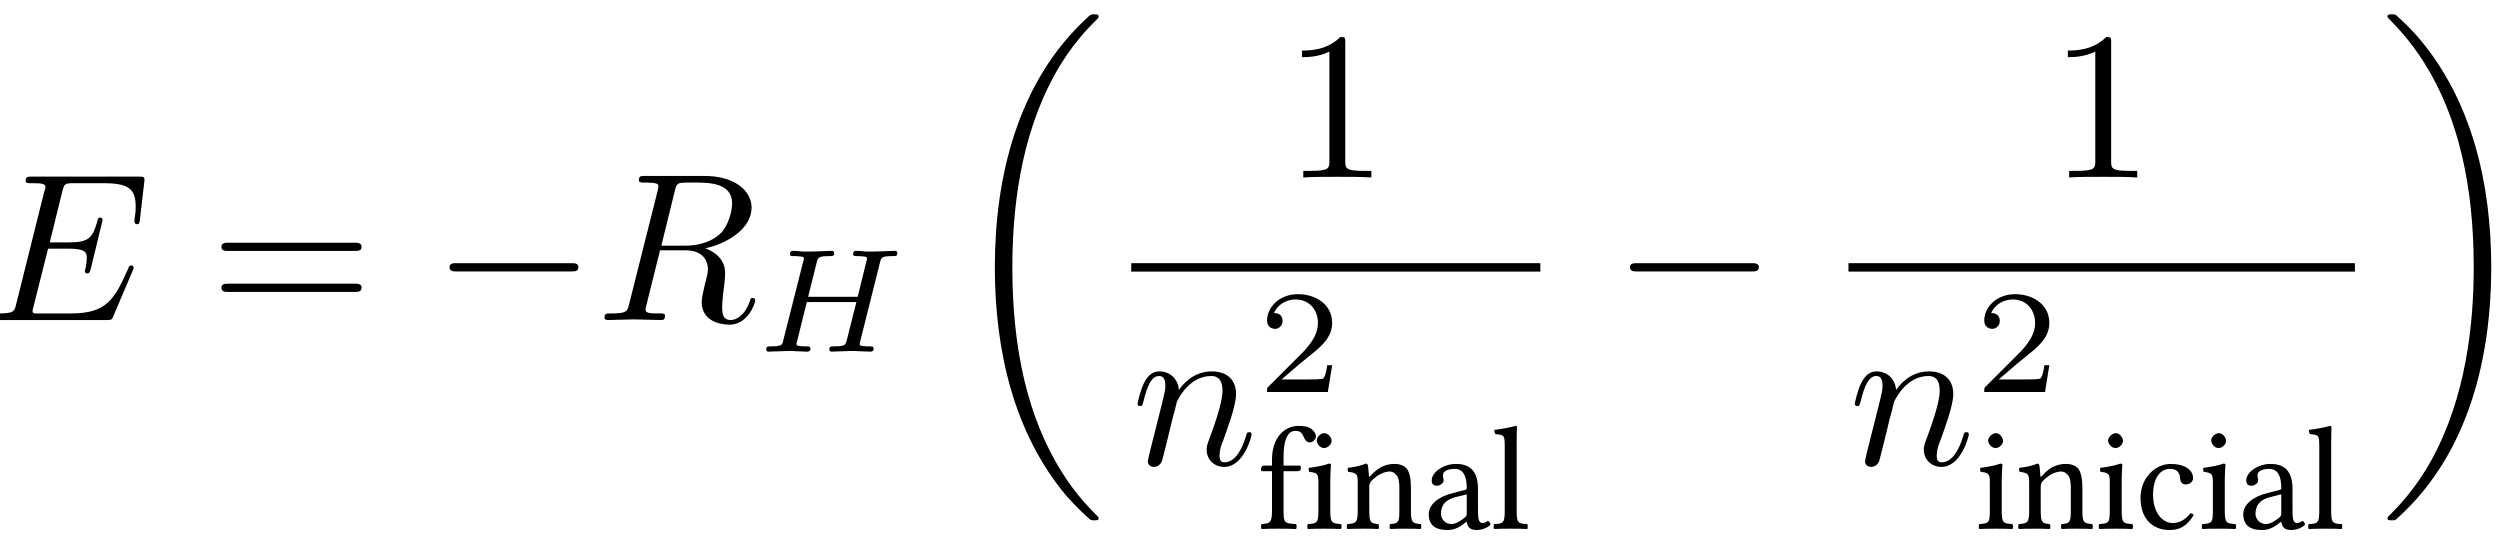
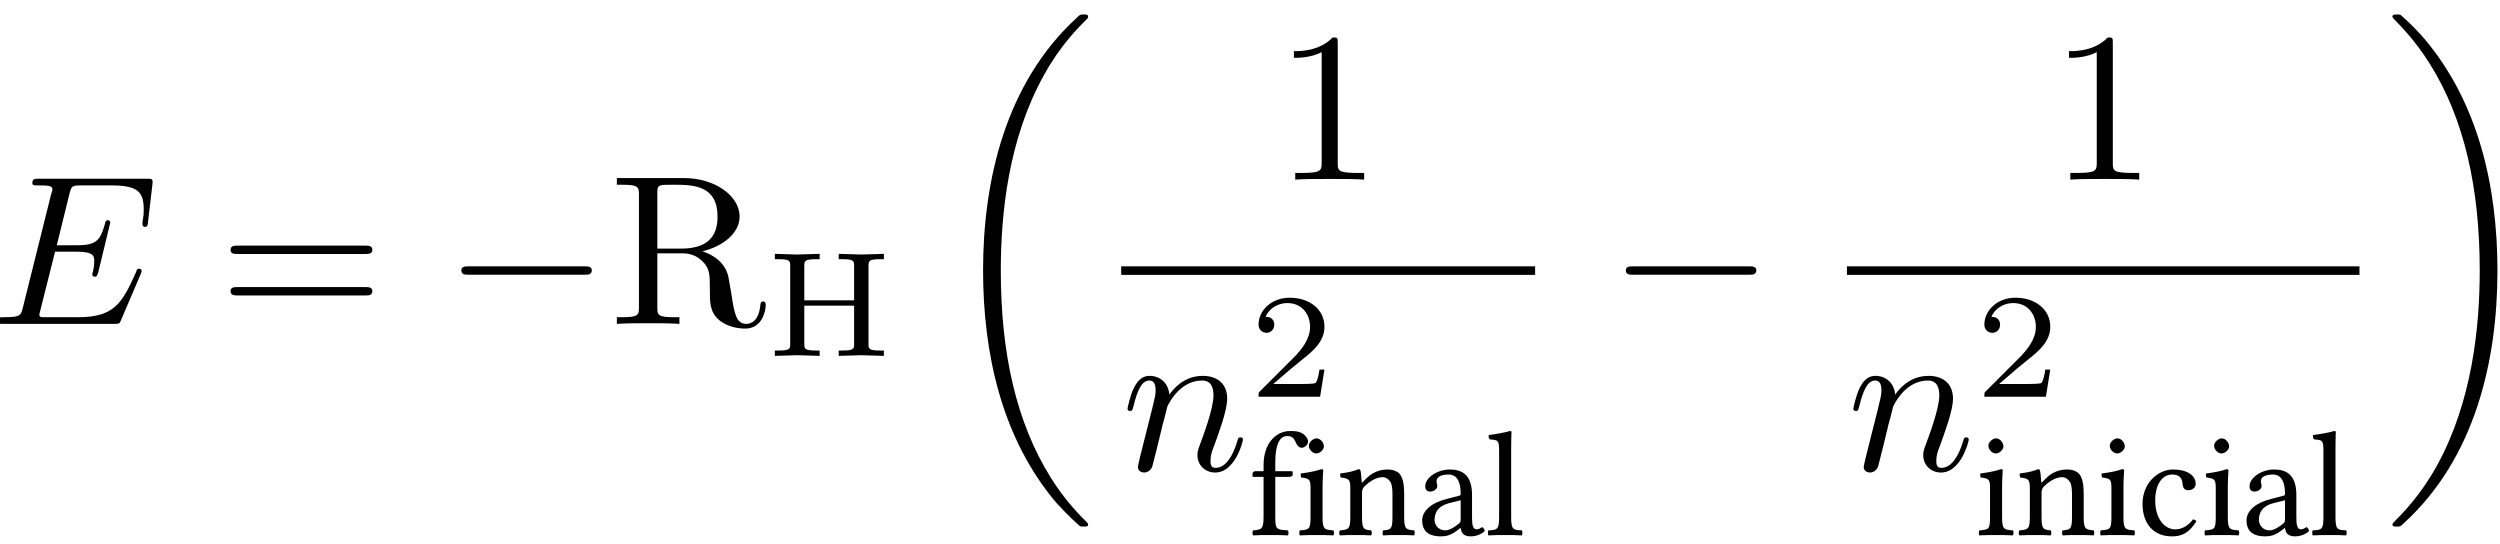
- <svg xmlns="http://www.w3.org/2000/svg" xmlns:xlink="http://www.w3.org/1999/xlink" width="118.188pt" height="25.372pt" viewBox="0 0 118.188 25.372">
+ <svg xmlns="http://www.w3.org/2000/svg" xmlns:xlink="http://www.w3.org/1999/xlink" width="116.784pt" height="25.372pt" viewBox="0 0 116.784 25.372">
  <defs>
    <g>
      <g id="glyph-0-0">
        <path d="M 7.109 -2.469 C 7.109 -2.469 7.109 -2.578 6.984 -2.578 C 6.891 -2.578 6.875 -2.516 6.859 -2.453 C 6.203 -0.984 5.844 -0.312 4.141 -0.312 L 2.688 -0.312 C 2.547 -0.312 2.516 -0.312 2.469 -0.312 C 2.359 -0.328 2.328 -0.344 2.328 -0.422 C 2.328 -0.453 2.328 -0.469 2.375 -0.641 L 3.062 -3.375 L 4.047 -3.375 C 4.891 -3.375 4.891 -3.156 4.891 -2.906 C 4.891 -2.844 4.891 -2.719 4.828 -2.422 C 4.812 -2.375 4.797 -2.344 4.797 -2.312 C 4.797 -2.266 4.828 -2.203 4.922 -2.203 C 5 -2.203 5.031 -2.25 5.078 -2.406 L 5.641 -4.734 C 5.641 -4.797 5.594 -4.844 5.516 -4.844 C 5.438 -4.844 5.406 -4.781 5.391 -4.672 C 5.172 -3.906 5 -3.672 4.078 -3.672 L 3.141 -3.672 L 3.734 -6.078 C 3.828 -6.438 3.844 -6.469 4.281 -6.469 L 5.688 -6.469 C 6.891 -6.469 7.203 -6.188 7.203 -5.359 C 7.203 -5.125 7.203 -5.109 7.156 -4.828 C 7.156 -4.781 7.141 -4.703 7.141 -4.656 C 7.141 -4.609 7.172 -4.531 7.266 -4.531 C 7.375 -4.531 7.391 -4.594 7.406 -4.781 L 7.609 -6.516 C 7.641 -6.781 7.594 -6.781 7.344 -6.781 L 2.297 -6.781 C 2.109 -6.781 2 -6.781 2 -6.578 C 2 -6.469 2.094 -6.469 2.281 -6.469 C 2.656 -6.469 2.938 -6.469 2.938 -6.297 C 2.938 -6.25 2.938 -6.234 2.875 -6.047 L 1.562 -0.781 C 1.469 -0.391 1.453 -0.312 0.656 -0.312 C 0.484 -0.312 0.375 -0.312 0.375 -0.125 C 0.375 0 0.469 0 0.656 0 L 5.828 0 C 6.062 0 6.078 -0.016 6.141 -0.172 L 7.062 -2.328 C 7.078 -2.375 7.109 -2.469 7.109 -2.469 Z M 7.109 -2.469 " />
      </g>
      <g id="glyph-0-1">
-         <path d="M 6.438 -5.516 C 6.438 -5.172 6.281 -4.484 5.891 -4.094 C 5.625 -3.844 5.109 -3.516 4.203 -3.516 L 3.094 -3.516 L 3.734 -6.125 C 3.797 -6.359 3.828 -6.453 4.016 -6.484 C 4.109 -6.5 4.422 -6.5 4.625 -6.5 C 5.328 -6.5 6.438 -6.5 6.438 -5.516 Z M 7.531 -0.922 C 7.531 -1.047 7.406 -1.047 7.406 -1.047 C 7.312 -1.047 7.297 -0.984 7.281 -0.906 C 7.031 -0.172 6.594 0 6.375 0 C 6.047 0 5.969 -0.219 5.969 -0.609 C 5.969 -0.922 6.031 -1.422 6.078 -1.75 C 6.094 -1.891 6.109 -2.078 6.109 -2.219 C 6.109 -2.984 5.438 -3.297 5.172 -3.391 C 6.188 -3.609 7.359 -4.312 7.359 -5.312 C 7.359 -6.172 6.469 -6.812 5.156 -6.812 L 2.328 -6.812 C 2.125 -6.812 2.031 -6.812 2.031 -6.609 C 2.031 -6.5 2.125 -6.5 2.312 -6.5 C 2.312 -6.5 2.516 -6.5 2.688 -6.484 C 2.875 -6.453 2.953 -6.453 2.953 -6.312 C 2.953 -6.281 2.953 -6.25 2.922 -6.125 L 1.578 -0.781 C 1.484 -0.391 1.469 -0.312 0.672 -0.312 C 0.5 -0.312 0.406 -0.312 0.406 -0.109 C 0.406 0 0.547 0 0.547 0 L 1.797 -0.031 L 3.078 0 C 3.156 0 3.266 0 3.266 -0.203 C 3.266 -0.312 3.188 -0.312 2.984 -0.312 C 2.625 -0.312 2.344 -0.312 2.344 -0.484 C 2.344 -0.547 2.359 -0.594 2.375 -0.656 L 3.031 -3.297 L 4.219 -3.297 C 5.125 -3.297 5.297 -2.734 5.297 -2.391 C 5.297 -2.25 5.219 -1.938 5.156 -1.703 C 5.094 -1.422 5 -1.062 5 -0.859 C 5 0.219 6.203 0.219 6.328 0.219 C 7.172 0.219 7.531 -0.781 7.531 -0.922 Z M 7.531 -0.922 " />
-       </g>
-       <g id="glyph-0-2">
        <path d="M 5.688 -1.422 C 5.688 -1.531 5.609 -1.531 5.578 -1.531 C 5.469 -1.531 5.469 -1.5 5.422 -1.344 C 5.219 -0.672 4.891 -0.109 4.406 -0.109 C 4.234 -0.109 4.172 -0.203 4.172 -0.438 C 4.172 -0.688 4.25 -0.922 4.344 -1.141 C 4.531 -1.672 4.953 -2.766 4.953 -3.344 C 4.953 -4 4.531 -4.406 3.812 -4.406 C 2.906 -4.406 2.422 -3.766 2.25 -3.531 C 2.203 -4.094 1.797 -4.406 1.328 -4.406 C 0.875 -4.406 0.688 -4.016 0.594 -3.844 C 0.422 -3.5 0.297 -2.906 0.297 -2.875 C 0.297 -2.766 0.406 -2.766 0.406 -2.766 C 0.516 -2.766 0.516 -2.781 0.578 -3 C 0.75 -3.703 0.953 -4.188 1.312 -4.188 C 1.5 -4.188 1.609 -4.062 1.609 -3.734 C 1.609 -3.516 1.578 -3.406 1.453 -2.891 L 0.875 -0.594 C 0.844 -0.438 0.781 -0.203 0.781 -0.156 C 0.781 0.016 0.922 0.109 1.078 0.109 C 1.203 0.109 1.375 0.031 1.453 -0.172 C 1.453 -0.188 1.578 -0.656 1.641 -0.906 L 1.859 -1.797 C 1.906 -2.031 1.969 -2.25 2.031 -2.469 L 2.156 -2.969 C 2.297 -3.281 2.828 -4.188 3.781 -4.188 C 4.234 -4.188 4.312 -3.812 4.312 -3.484 C 4.312 -2.875 3.828 -1.594 3.672 -1.172 C 3.578 -0.938 3.562 -0.812 3.562 -0.703 C 3.562 -0.234 3.922 0.109 4.391 0.109 C 5.328 0.109 5.688 -1.344 5.688 -1.422 Z M 5.688 -1.422 " />
      </g>
      <g id="glyph-1-0">
        <path d="M 7.188 -3.453 C 7.188 -3.656 7 -3.656 6.859 -3.656 L 0.891 -3.656 C 0.75 -3.656 0.562 -3.656 0.562 -3.453 C 0.562 -3.266 0.75 -3.266 0.891 -3.266 L 6.844 -3.266 C 7 -3.266 7.188 -3.266 7.188 -3.453 Z M 7.188 -1.531 C 7.188 -1.719 7 -1.719 6.844 -1.719 L 0.891 -1.719 C 0.75 -1.719 0.562 -1.719 0.562 -1.531 C 0.562 -1.328 0.75 -1.328 0.891 -1.328 L 6.859 -1.328 C 7 -1.328 7.188 -1.328 7.188 -1.531 Z M 7.188 -1.531 " />
      </g>
      <g id="glyph-1-1">
+         <path d="M 7.297 -0.875 C 7.297 -0.938 7.297 -1.047 7.172 -1.047 C 7.062 -1.047 7.062 -0.953 7.047 -0.891 C 6.984 -0.172 6.641 0 6.391 0 C 5.906 0 5.828 -0.516 5.688 -1.438 L 5.547 -2.234 C 5.375 -2.875 4.891 -3.203 4.344 -3.391 C 5.297 -3.625 6.078 -4.234 6.078 -5.016 C 6.078 -5.969 4.938 -6.812 3.484 -6.812 L 0.344 -6.812 L 0.344 -6.5 L 0.594 -6.5 C 1.359 -6.5 1.375 -6.391 1.375 -6.031 L 1.375 -0.781 C 1.375 -0.422 1.359 -0.312 0.594 -0.312 L 0.344 -0.312 L 0.344 0 C 0.703 -0.031 1.422 -0.031 1.797 -0.031 C 2.188 -0.031 2.906 -0.031 3.266 0 L 3.266 -0.312 L 3.016 -0.312 C 2.25 -0.312 2.234 -0.422 2.234 -0.781 L 2.234 -3.297 L 3.375 -3.297 C 3.531 -3.297 3.953 -3.297 4.312 -2.953 C 4.688 -2.609 4.688 -2.297 4.688 -1.625 C 4.688 -0.984 4.688 -0.578 5.094 -0.203 C 5.5 0.156 6.047 0.219 6.344 0.219 C 7.125 0.219 7.297 -0.594 7.297 -0.875 Z M 5.047 -5.016 C 5.047 -4.328 4.812 -3.516 3.344 -3.516 L 2.234 -3.516 L 2.234 -6.094 C 2.234 -6.328 2.234 -6.453 2.453 -6.484 C 2.547 -6.5 2.844 -6.5 3.047 -6.5 C 3.938 -6.5 5.047 -6.453 5.047 -5.016 Z M 5.047 -5.016 " />
+       </g>
+       <g id="glyph-1-2">
        <path d="M 4.172 0 L 4.172 -0.312 L 3.859 -0.312 C 2.953 -0.312 2.938 -0.422 2.938 -0.781 L 2.938 -6.375 C 2.938 -6.625 2.938 -6.641 2.703 -6.641 C 2.078 -6 1.203 -6 0.891 -6 L 0.891 -5.688 C 1.094 -5.688 1.672 -5.688 2.188 -5.953 L 2.188 -0.781 C 2.188 -0.422 2.156 -0.312 1.266 -0.312 L 0.953 -0.312 L 0.953 0 C 1.297 -0.031 2.156 -0.031 2.562 -0.031 C 2.953 -0.031 3.828 -0.031 4.172 0 Z M 4.172 0 " />
      </g>
      <g id="glyph-2-0">
        <path d="M 6.922 -2.5 C 6.922 -2.688 6.734 -2.688 6.594 -2.688 L 1.156 -2.688 C 1.016 -2.688 0.828 -2.688 0.828 -2.5 C 0.828 -2.297 1.016 -2.297 1.156 -2.297 L 6.594 -2.297 C 6.734 -2.297 6.922 -2.297 6.922 -2.5 Z M 6.922 -2.5 " />
      </g>
      <g id="glyph-3-0">
-         <path d="M 5.562 -0.141 C 5.562 -0.25 5.484 -0.25 5.328 -0.25 C 5.219 -0.25 5.188 -0.25 5.062 -0.266 C 4.906 -0.281 4.906 -0.297 4.906 -0.375 C 4.906 -0.406 4.938 -0.484 4.938 -0.516 L 5.859 -4.188 C 5.922 -4.453 5.938 -4.516 6.453 -4.516 C 6.609 -4.516 6.688 -4.516 6.688 -4.656 C 6.688 -4.688 6.672 -4.766 6.578 -4.766 C 6.375 -4.766 5.875 -4.734 5.672 -4.734 C 5.547 -4.734 5.297 -4.734 5.188 -4.734 C 5.047 -4.75 4.875 -4.766 4.75 -4.766 C 4.703 -4.766 4.594 -4.766 4.594 -4.609 C 4.594 -4.516 4.688 -4.516 4.828 -4.516 C 4.828 -4.516 4.969 -4.516 5.094 -4.5 C 5.234 -4.484 5.25 -4.469 5.25 -4.391 C 5.25 -4.391 5.25 -4.344 5.219 -4.25 L 4.812 -2.594 L 2.469 -2.594 L 2.875 -4.219 C 2.938 -4.453 2.953 -4.516 3.484 -4.516 C 3.609 -4.516 3.703 -4.516 3.703 -4.656 C 3.703 -4.688 3.672 -4.766 3.594 -4.766 C 3.391 -4.766 2.875 -4.734 2.672 -4.734 C 2.562 -4.734 2.312 -4.734 2.188 -4.734 C 2.062 -4.75 1.891 -4.766 1.75 -4.766 C 1.719 -4.766 1.609 -4.766 1.609 -4.609 C 1.609 -4.516 1.688 -4.516 1.828 -4.516 C 1.828 -4.516 1.969 -4.516 2.094 -4.5 C 2.25 -4.484 2.266 -4.469 2.266 -4.391 C 2.266 -4.391 2.266 -4.344 2.234 -4.25 L 1.297 -0.547 C 1.25 -0.312 1.234 -0.25 0.688 -0.25 C 0.578 -0.25 0.484 -0.25 0.484 -0.109 C 0.484 -0.031 0.531 0 0.594 0 C 0.797 0 1.297 -0.031 1.5 -0.031 C 1.609 -0.031 1.859 -0.031 1.984 -0.016 C 2.125 -0.016 2.297 0 2.422 0 C 2.453 0 2.578 0 2.578 -0.141 C 2.578 -0.25 2.5 -0.25 2.344 -0.25 C 2.234 -0.25 2.203 -0.25 2.078 -0.266 C 1.922 -0.281 1.922 -0.297 1.922 -0.375 C 1.922 -0.375 1.922 -0.422 1.953 -0.516 L 2.406 -2.344 L 4.75 -2.344 L 4.297 -0.547 C 4.234 -0.312 4.219 -0.25 3.672 -0.25 C 3.562 -0.25 3.469 -0.25 3.469 -0.109 C 3.469 -0.031 3.516 0 3.578 0 C 3.781 0 4.281 -0.031 4.484 -0.031 C 4.609 -0.031 4.844 -0.031 4.969 -0.016 C 5.109 -0.016 5.281 0 5.422 0 C 5.453 0 5.562 0 5.562 -0.141 Z M 5.562 -0.141 " />
+         <path d="M 5.484 0 L 5.484 -0.25 L 5.312 -0.25 C 4.781 -0.25 4.766 -0.328 4.766 -0.562 L 4.766 -4.188 C 4.766 -4.438 4.781 -4.516 5.312 -4.516 L 5.484 -4.516 L 5.484 -4.766 L 4.438 -4.734 L 3.375 -4.766 L 3.375 -4.516 L 3.547 -4.516 C 4.078 -4.516 4.094 -4.438 4.094 -4.188 L 4.094 -2.594 L 1.766 -2.594 L 1.766 -4.188 C 1.766 -4.438 1.781 -4.516 2.328 -4.516 L 2.484 -4.516 L 2.484 -4.766 L 1.438 -4.734 L 0.391 -4.766 L 0.391 -4.516 L 0.562 -4.516 C 1.094 -4.516 1.109 -4.438 1.109 -4.188 L 1.109 -0.562 C 1.109 -0.328 1.094 -0.25 0.562 -0.25 L 0.391 -0.25 L 0.391 0 L 1.438 -0.031 L 2.484 0 L 2.484 -0.25 L 2.328 -0.25 C 1.781 -0.25 1.766 -0.328 1.766 -0.562 L 1.766 -2.344 L 4.094 -2.344 L 4.094 -0.562 C 4.094 -0.328 4.078 -0.25 3.547 -0.25 L 3.375 -0.25 L 3.375 0 L 4.422 -0.031 Z M 5.484 0 " />
+       </g>
+       <g id="glyph-3-1">
+         <path d="M 3.516 -1.266 L 3.281 -1.266 C 3.266 -1.109 3.188 -0.703 3.094 -0.641 C 3.047 -0.594 2.516 -0.594 2.406 -0.594 L 1.125 -0.594 C 1.859 -1.234 2.109 -1.438 2.516 -1.766 C 3.031 -2.172 3.516 -2.609 3.516 -3.266 C 3.516 -4.109 2.781 -4.625 1.891 -4.625 C 1.031 -4.625 0.438 -4.016 0.438 -3.375 C 0.438 -3.031 0.734 -2.984 0.812 -2.984 C 0.969 -2.984 1.172 -3.109 1.172 -3.359 C 1.172 -3.484 1.125 -3.734 0.766 -3.734 C 0.984 -4.219 1.453 -4.375 1.781 -4.375 C 2.484 -4.375 2.844 -3.828 2.844 -3.266 C 2.844 -2.656 2.406 -2.188 2.188 -1.938 L 0.516 -0.266 C 0.438 -0.203 0.438 -0.188 0.438 0 L 3.312 0 Z M 3.516 -1.266 " />
      </g>
      <g id="glyph-4-0">
        <path d="M 6.984 23.422 C 6.984 23.375 6.953 23.359 6.938 23.328 C 6.562 22.953 5.906 22.297 5.234 21.219 C 3.625 18.641 2.906 15.406 2.906 11.562 C 2.906 8.875 3.266 5.422 4.906 2.453 C 5.688 1.031 6.516 0.219 6.953 -0.219 C 6.984 -0.25 6.984 -0.266 6.984 -0.297 C 6.984 -0.406 6.906 -0.406 6.766 -0.406 C 6.625 -0.406 6.609 -0.406 6.453 -0.25 C 3.125 2.797 2.078 7.359 2.078 11.547 C 2.078 15.469 2.969 19.422 5.5 22.406 C 5.703 22.625 6.078 23.031 6.484 23.391 C 6.609 23.516 6.625 23.516 6.766 23.516 C 6.906 23.516 6.984 23.516 6.984 23.422 Z M 6.984 23.422 " />
      </g>
      <g id="glyph-4-1">
        <path d="M 5.25 11.562 C 5.25 7.641 4.359 3.703 1.828 0.719 C 1.625 0.484 1.25 0.078 0.844 -0.281 C 0.719 -0.406 0.703 -0.406 0.562 -0.406 C 0.438 -0.406 0.344 -0.406 0.344 -0.297 C 0.344 -0.266 0.391 -0.219 0.406 -0.203 C 0.75 0.156 1.422 0.828 2.094 1.906 C 3.703 4.469 4.422 7.719 4.422 11.547 C 4.422 14.234 4.062 17.688 2.422 20.672 C 1.641 22.078 0.812 22.906 0.391 23.328 C 0.375 23.359 0.344 23.391 0.344 23.422 C 0.344 23.516 0.438 23.516 0.562 23.516 C 0.703 23.516 0.719 23.516 0.875 23.359 C 4.203 20.328 5.25 15.766 5.25 11.562 Z M 5.25 11.562 " />
      </g>
      <g id="glyph-5-0">
-         <path d="M 3.516 -1.266 L 3.281 -1.266 C 3.266 -1.109 3.188 -0.703 3.094 -0.641 C 3.047 -0.594 2.516 -0.594 2.406 -0.594 L 1.125 -0.594 C 1.859 -1.234 2.109 -1.438 2.516 -1.766 C 3.031 -2.172 3.516 -2.609 3.516 -3.266 C 3.516 -4.109 2.781 -4.625 1.891 -4.625 C 1.031 -4.625 0.438 -4.016 0.438 -3.375 C 0.438 -3.031 0.734 -2.984 0.812 -2.984 C 0.969 -2.984 1.172 -3.109 1.172 -3.359 C 1.172 -3.484 1.125 -3.734 0.766 -3.734 C 0.984 -4.219 1.453 -4.375 1.781 -4.375 C 2.484 -4.375 2.844 -3.828 2.844 -3.266 C 2.844 -2.656 2.406 -2.188 2.188 -1.938 L 0.516 -0.266 C 0.438 -0.203 0.438 -0.188 0.438 0 L 3.312 0 Z M 3.516 -1.266 " />
-       </g>
-       <g id="glyph-6-0">
        <path d="M 1.219 -0.844 L 1.219 -2.719 L 1.875 -2.719 C 1.938 -2.719 2.031 -2.75 2.031 -2.812 L 2.031 -2.953 C 2.031 -2.969 2 -2.984 1.969 -2.984 L 1.219 -2.984 L 1.219 -3.391 C 1.219 -4.453 1.547 -4.625 1.766 -4.625 C 1.984 -4.625 2.094 -4.547 2.188 -4.297 C 2.25 -4.172 2.328 -4.078 2.469 -4.078 C 2.578 -4.078 2.75 -4.219 2.75 -4.359 C 2.75 -4.484 2.672 -4.609 2.531 -4.719 C 2.344 -4.844 2.172 -4.859 1.906 -4.859 C 1.312 -4.859 0.672 -4.359 0.672 -3.266 L 0.672 -2.984 L 0.312 -2.984 C 0.188 -2.984 0.156 -2.906 0.156 -2.844 L 0.156 -2.766 C 0.156 -2.719 0.156 -2.719 0.188 -2.719 L 0.672 -2.719 L 0.672 -0.844 C 0.672 -0.266 0.562 -0.25 0.188 -0.219 C 0.141 -0.172 0.141 -0.031 0.188 0.016 C 0.422 0 0.672 0 0.953 0 C 1.219 0 1.562 0 1.812 0.016 C 1.844 -0.031 1.844 -0.172 1.812 -0.219 C 1.266 -0.25 1.219 -0.266 1.219 -0.844 Z M 1.219 -0.844 " />
      </g>
-       <g id="glyph-6-1">
+       <g id="glyph-5-1">
        <path d="M 0.625 -4.172 C 0.625 -4 0.797 -3.812 0.969 -3.812 C 1.156 -3.812 1.328 -4 1.328 -4.141 C 1.328 -4.312 1.172 -4.516 0.984 -4.516 C 0.828 -4.516 0.625 -4.344 0.625 -4.172 Z M 1.266 -0.844 L 1.266 -2.234 C 1.266 -2.578 1.297 -3.031 1.297 -3.031 C 1.297 -3.062 1.25 -3.078 1.203 -3.078 C 1 -3 0.719 -2.938 0.25 -2.875 C 0.234 -2.844 0.25 -2.719 0.266 -2.688 C 0.641 -2.641 0.703 -2.609 0.703 -2.203 L 0.703 -0.844 C 0.703 -0.266 0.641 -0.25 0.203 -0.219 C 0.172 -0.172 0.172 -0.031 0.203 0.016 C 0.438 0 0.703 0 0.984 0 C 1.266 0 1.531 0 1.766 0.016 C 1.812 -0.031 1.812 -0.172 1.766 -0.219 C 1.344 -0.25 1.266 -0.266 1.266 -0.844 Z M 1.266 -0.844 " />
      </g>
-       <g id="glyph-6-2">
+       <g id="glyph-5-2">
        <path d="M 1.281 -2.5 C 1.234 -2.453 1.203 -2.422 1.203 -2.5 C 1.188 -2.688 1.172 -2.953 1.141 -3.031 C 1.125 -3.047 1.109 -3.078 1.062 -3.078 C 0.859 -3 0.688 -2.938 0.203 -2.875 C 0.188 -2.844 0.203 -2.719 0.219 -2.688 C 0.594 -2.641 0.672 -2.609 0.672 -2.203 L 0.672 -0.844 C 0.672 -0.281 0.594 -0.25 0.188 -0.219 C 0.141 -0.172 0.141 -0.031 0.188 0.016 C 0.391 0 0.672 0 0.953 0 C 1.219 0 1.438 0 1.641 0.016 C 1.688 -0.031 1.688 -0.172 1.641 -0.219 C 1.297 -0.25 1.219 -0.281 1.219 -0.844 L 1.219 -2 C 1.219 -2.141 1.281 -2.219 1.344 -2.281 C 1.609 -2.547 1.922 -2.703 2.188 -2.703 C 2.328 -2.703 2.469 -2.609 2.562 -2.453 C 2.625 -2.312 2.641 -2.125 2.641 -1.906 L 2.641 -0.844 C 2.641 -0.281 2.578 -0.25 2.203 -0.219 C 2.172 -0.172 2.172 -0.031 2.203 0.016 C 2.422 0 2.641 0 2.922 0 C 3.203 0 3.453 0 3.656 0.016 C 3.688 -0.031 3.688 -0.172 3.656 -0.219 C 3.266 -0.25 3.188 -0.281 3.188 -0.844 L 3.188 -1.891 C 3.188 -2.266 3.156 -2.609 3 -2.828 C 2.891 -2.969 2.672 -3.062 2.422 -3.062 C 2.078 -3.062 1.688 -2.969 1.281 -2.5 Z M 1.281 -2.5 " />
      </g>
-       <g id="glyph-6-3">
+       <g id="glyph-5-3">
        <path d="M 2.047 -1.625 L 2.047 -0.703 C 2.047 -0.609 2 -0.562 1.938 -0.516 C 1.766 -0.375 1.531 -0.219 1.328 -0.219 C 0.984 -0.219 0.828 -0.5 0.828 -0.703 C 0.828 -1.031 0.969 -1.344 1.484 -1.484 Z M 2.047 -0.328 C 2.078 -0.125 2.156 0.062 2.516 0.062 C 2.781 0.062 3.031 -0.047 3.172 -0.188 C 3.156 -0.266 3.125 -0.328 3.047 -0.375 C 3 -0.328 2.875 -0.266 2.797 -0.266 C 2.594 -0.266 2.578 -0.531 2.578 -0.859 L 2.578 -1.875 C 2.578 -2.875 2.047 -3.062 1.531 -3.062 C 0.969 -3.062 0.391 -2.688 0.391 -2.281 C 0.391 -2.125 0.469 -2.031 0.625 -2.031 C 0.828 -2.031 0.953 -2.188 0.953 -2.266 C 0.953 -2.328 0.953 -2.375 0.938 -2.391 C 0.922 -2.422 0.922 -2.453 0.922 -2.531 C 0.922 -2.75 1.219 -2.828 1.484 -2.828 C 1.719 -2.828 2.047 -2.703 2.047 -1.922 C 2.047 -1.875 2.016 -1.844 2 -1.844 L 1.406 -1.688 C 0.734 -1.531 0.25 -1.156 0.25 -0.688 C 0.25 -0.109 0.641 0.062 1.125 0.062 C 1.359 0.062 1.578 0.016 1.891 -0.219 L 2.031 -0.328 Z M 2.047 -0.328 " />
      </g>
-       <g id="glyph-6-4">
+       <g id="glyph-5-4">
        <path d="M 0.656 -0.844 C 0.656 -0.266 0.578 -0.234 0.156 -0.219 C 0.125 -0.172 0.125 -0.031 0.156 0.016 C 0.406 0 0.656 0 0.938 0 C 1.219 0 1.484 0 1.719 0.016 C 1.75 -0.031 1.75 -0.172 1.719 -0.219 C 1.297 -0.234 1.219 -0.266 1.219 -0.844 L 1.219 -4.062 C 1.219 -4.516 1.234 -4.797 1.234 -4.797 C 1.234 -4.844 1.219 -4.859 1.156 -4.859 C 0.969 -4.797 0.453 -4.703 0.172 -4.672 C 0.156 -4.625 0.172 -4.516 0.219 -4.469 C 0.625 -4.438 0.656 -4.422 0.656 -3.891 Z M 0.656 -0.844 " />
      </g>
-       <g id="glyph-6-5">
+       <g id="glyph-5-5">
        <path d="M 2.781 -0.641 C 2.75 -0.703 2.688 -0.719 2.625 -0.734 C 2.391 -0.422 2.094 -0.266 1.797 -0.266 C 1.281 -0.266 0.859 -0.781 0.859 -1.609 C 0.859 -2.375 1.188 -2.828 1.656 -2.828 C 2.062 -2.828 2.125 -2.578 2.141 -2.344 C 2.172 -2.156 2.266 -2.094 2.406 -2.094 C 2.562 -2.094 2.75 -2.188 2.75 -2.391 C 2.75 -2.781 2.359 -3.062 1.688 -3.062 C 1 -3.062 0.266 -2.438 0.266 -1.453 C 0.266 -0.547 0.766 0.062 1.641 0.062 C 2.062 0.062 2.422 -0.062 2.781 -0.641 Z M 2.781 -0.641 " />
      </g>
    </g>
    <clipPath id="clip-0">
-       <path clip-rule="nonzero" d="M 59 20 L 73 20 L 73 25.059 L 59 25.059 Z M 59 20 " />
+       <path clip-rule="nonzero" d="M 58 20 L 72 20 L 72 25.059 L 58 25.059 Z M 58 20 " />
    </clipPath>
    <clipPath id="clip-1">
-       <path clip-rule="nonzero" d="M 93 20 L 111 20 L 111 25.059 L 93 25.059 Z M 93 20 " />
+       <path clip-rule="nonzero" d="M 92 20 L 110 20 L 110 25.059 L 92 25.059 Z M 92 20 " />
    </clipPath>
    <clipPath id="clip-2">
-       <path clip-rule="nonzero" d="M 112 0 L 117.781 0 L 117.781 25 L 112 25 Z M 112 0 " />
+       <path clip-rule="nonzero" d="M 111 0 L 116.676 0 L 116.676 25 L 111 25 Z M 111 0 " />
    </clipPath>
  </defs>
  <g fill="rgb(0%, 0%, 0%)" fill-opacity="1">
-     <use xlink:href="#glyph-0-0" x="-0.789" y="15.13" />
+     <use xlink:href="#glyph-0-0" x="-0.489" y="15.13" />
  </g>
  <g fill="rgb(0%, 0%, 0%)" fill-opacity="1">
-     <use xlink:href="#glyph-1-0" x="9.907" y="15.13" />
+     <use xlink:href="#glyph-1-0" x="10.207" y="15.13" />
  </g>
  <g fill="rgb(0%, 0%, 0%)" fill-opacity="1">
-     <use xlink:href="#glyph-2-0" x="20.423" y="15.13" />
+     <use xlink:href="#glyph-2-0" x="20.723" y="15.13" />
  </g>
  <g fill="rgb(0%, 0%, 0%)" fill-opacity="1">
-     <use xlink:href="#glyph-0-1" x="28.172" y="15.13" />
+     <use xlink:href="#glyph-1-1" x="28.472" y="15.13" />
  </g>
  <g fill="rgb(0%, 0%, 0%)" fill-opacity="1">
-     <use xlink:href="#glyph-3-0" x="35.736" y="16.624" />
+     <use xlink:href="#glyph-3-0" x="35.805" y="16.624" />
  </g>
  <g fill="rgb(0%, 0%, 0%)" fill-opacity="1">
-     <use xlink:href="#glyph-4-0" x="44.953" y="1.082" />
+     <use xlink:href="#glyph-4-0" x="43.845" y="1.082" />
  </g>
  <g fill="rgb(0%, 0%, 0%)" fill-opacity="1">
-     <use xlink:href="#glyph-1-1" x="60.66" y="8.39" />
+     <use xlink:href="#glyph-1-2" x="59.552" y="8.39" />
  </g>
-   <path fill="none" stroke-width="0.399" stroke-linecap="butt" stroke-linejoin="miter" stroke="rgb(0%, 0%, 0%)" stroke-opacity="1" stroke-miterlimit="10" d="M 281.946 -13.053 L 301.286 -13.053 " transform="matrix(1, 0, 0, -1, -228.466, -0.412)" />
+   <path fill="none" stroke-width="0.399" stroke-linecap="butt" stroke-linejoin="miter" stroke="rgb(0%, 0%, 0%)" stroke-opacity="1" stroke-miterlimit="10" d="M 281.245 -13.053 L 300.581 -13.053 " transform="matrix(1, 0, 0, -1, -228.87, -0.412)" />
  <g fill="rgb(0%, 0%, 0%)" fill-opacity="1">
-     <use xlink:href="#glyph-0-2" x="53.482" y="21.964" />
+     <use xlink:href="#glyph-0-1" x="52.374" y="21.964" />
  </g>
  <g fill="rgb(0%, 0%, 0%)" fill-opacity="1">
-     <use xlink:href="#glyph-5-0" x="59.462" y="18.532" />
+     <use xlink:href="#glyph-3-1" x="58.354" y="18.532" />
  </g>
  <g clip-path="url(#clip-0)">
    <g fill="rgb(0%, 0%, 0%)" fill-opacity="1">
-       <use xlink:href="#glyph-6-0" x="59.462" y="24.994" />
-       <use xlink:href="#glyph-6-1" x="61.624" y="24.994" />
-       <use xlink:href="#glyph-6-2" x="63.514" y="24.994" />
-       <use xlink:href="#glyph-6-3" x="67.294" y="24.994" />
-       <use xlink:href="#glyph-6-4" x="70.481" y="24.994" />
+       <use xlink:href="#glyph-5-0" x="58.354" y="24.994" />
+       <use xlink:href="#glyph-5-1" x="60.516" y="24.994" />
+       <use xlink:href="#glyph-5-2" x="62.406" y="24.994" />
+       <use xlink:href="#glyph-5-3" x="66.186" y="24.994" />
+       <use xlink:href="#glyph-5-4" x="69.373" y="24.994" />
    </g>
  </g>
  <g fill="rgb(0%, 0%, 0%)" fill-opacity="1">
-     <use xlink:href="#glyph-2-0" x="76.229" y="15.13" />
+     <use xlink:href="#glyph-2-0" x="75.121" y="15.13" />
  </g>
  <g fill="rgb(0%, 0%, 0%)" fill-opacity="1">
-     <use xlink:href="#glyph-1-1" x="96.867" y="8.39" />
+     <use xlink:href="#glyph-1-2" x="95.759" y="8.39" />
  </g>
-   <path fill="none" stroke-width="0.399" stroke-linecap="butt" stroke-linejoin="miter" stroke="rgb(0%, 0%, 0%)" stroke-opacity="1" stroke-miterlimit="10" d="M 315.853 -13.053 L 339.794 -13.053 " transform="matrix(1, 0, 0, -1, -228.466, -0.412)" />
+   <path fill="none" stroke-width="0.399" stroke-linecap="butt" stroke-linejoin="miter" stroke="rgb(0%, 0%, 0%)" stroke-opacity="1" stroke-miterlimit="10" d="M 315.147 -13.053 L 339.089 -13.053 " transform="matrix(1, 0, 0, -1, -228.87, -0.412)" />
  <g fill="rgb(0%, 0%, 0%)" fill-opacity="1">
-     <use xlink:href="#glyph-0-2" x="87.388" y="21.964" />
+     <use xlink:href="#glyph-0-1" x="86.279" y="21.964" />
  </g>
  <g fill="rgb(0%, 0%, 0%)" fill-opacity="1">
-     <use xlink:href="#glyph-5-0" x="93.367" y="18.532" />
+     <use xlink:href="#glyph-3-1" x="92.259" y="18.532" />
  </g>
  <g clip-path="url(#clip-1)">
    <g fill="rgb(0%, 0%, 0%)" fill-opacity="1">
-       <use xlink:href="#glyph-6-1" x="93.367" y="24.994" />
-       <use xlink:href="#glyph-6-2" x="95.257" y="24.994" />
-       <use xlink:href="#glyph-6-1" x="99.037" y="24.994" />
-       <use xlink:href="#glyph-6-5" x="100.927" y="24.994" />
-       <use xlink:href="#glyph-6-1" x="103.911" y="24.994" />
-       <use xlink:href="#glyph-6-3" x="105.801" y="24.994" />
-       <use xlink:href="#glyph-6-4" x="108.988" y="24.994" />
+       <use xlink:href="#glyph-5-1" x="92.259" y="24.994" />
+       <use xlink:href="#glyph-5-2" x="94.149" y="24.994" />
+       <use xlink:href="#glyph-5-1" x="97.929" y="24.994" />
+       <use xlink:href="#glyph-5-5" x="99.819" y="24.994" />
+       <use xlink:href="#glyph-5-1" x="102.803" y="24.994" />
+       <use xlink:href="#glyph-5-3" x="104.693" y="24.994" />
+       <use xlink:href="#glyph-5-4" x="107.88" y="24.994" />
    </g>
  </g>
  <g clip-path="url(#clip-2)">
    <g fill="rgb(0%, 0%, 0%)" fill-opacity="1">
-       <use xlink:href="#glyph-4-1" x="112.524" y="1.082" />
+       <use xlink:href="#glyph-4-1" x="111.415" y="1.082" />
    </g>
  </g>
</svg>
